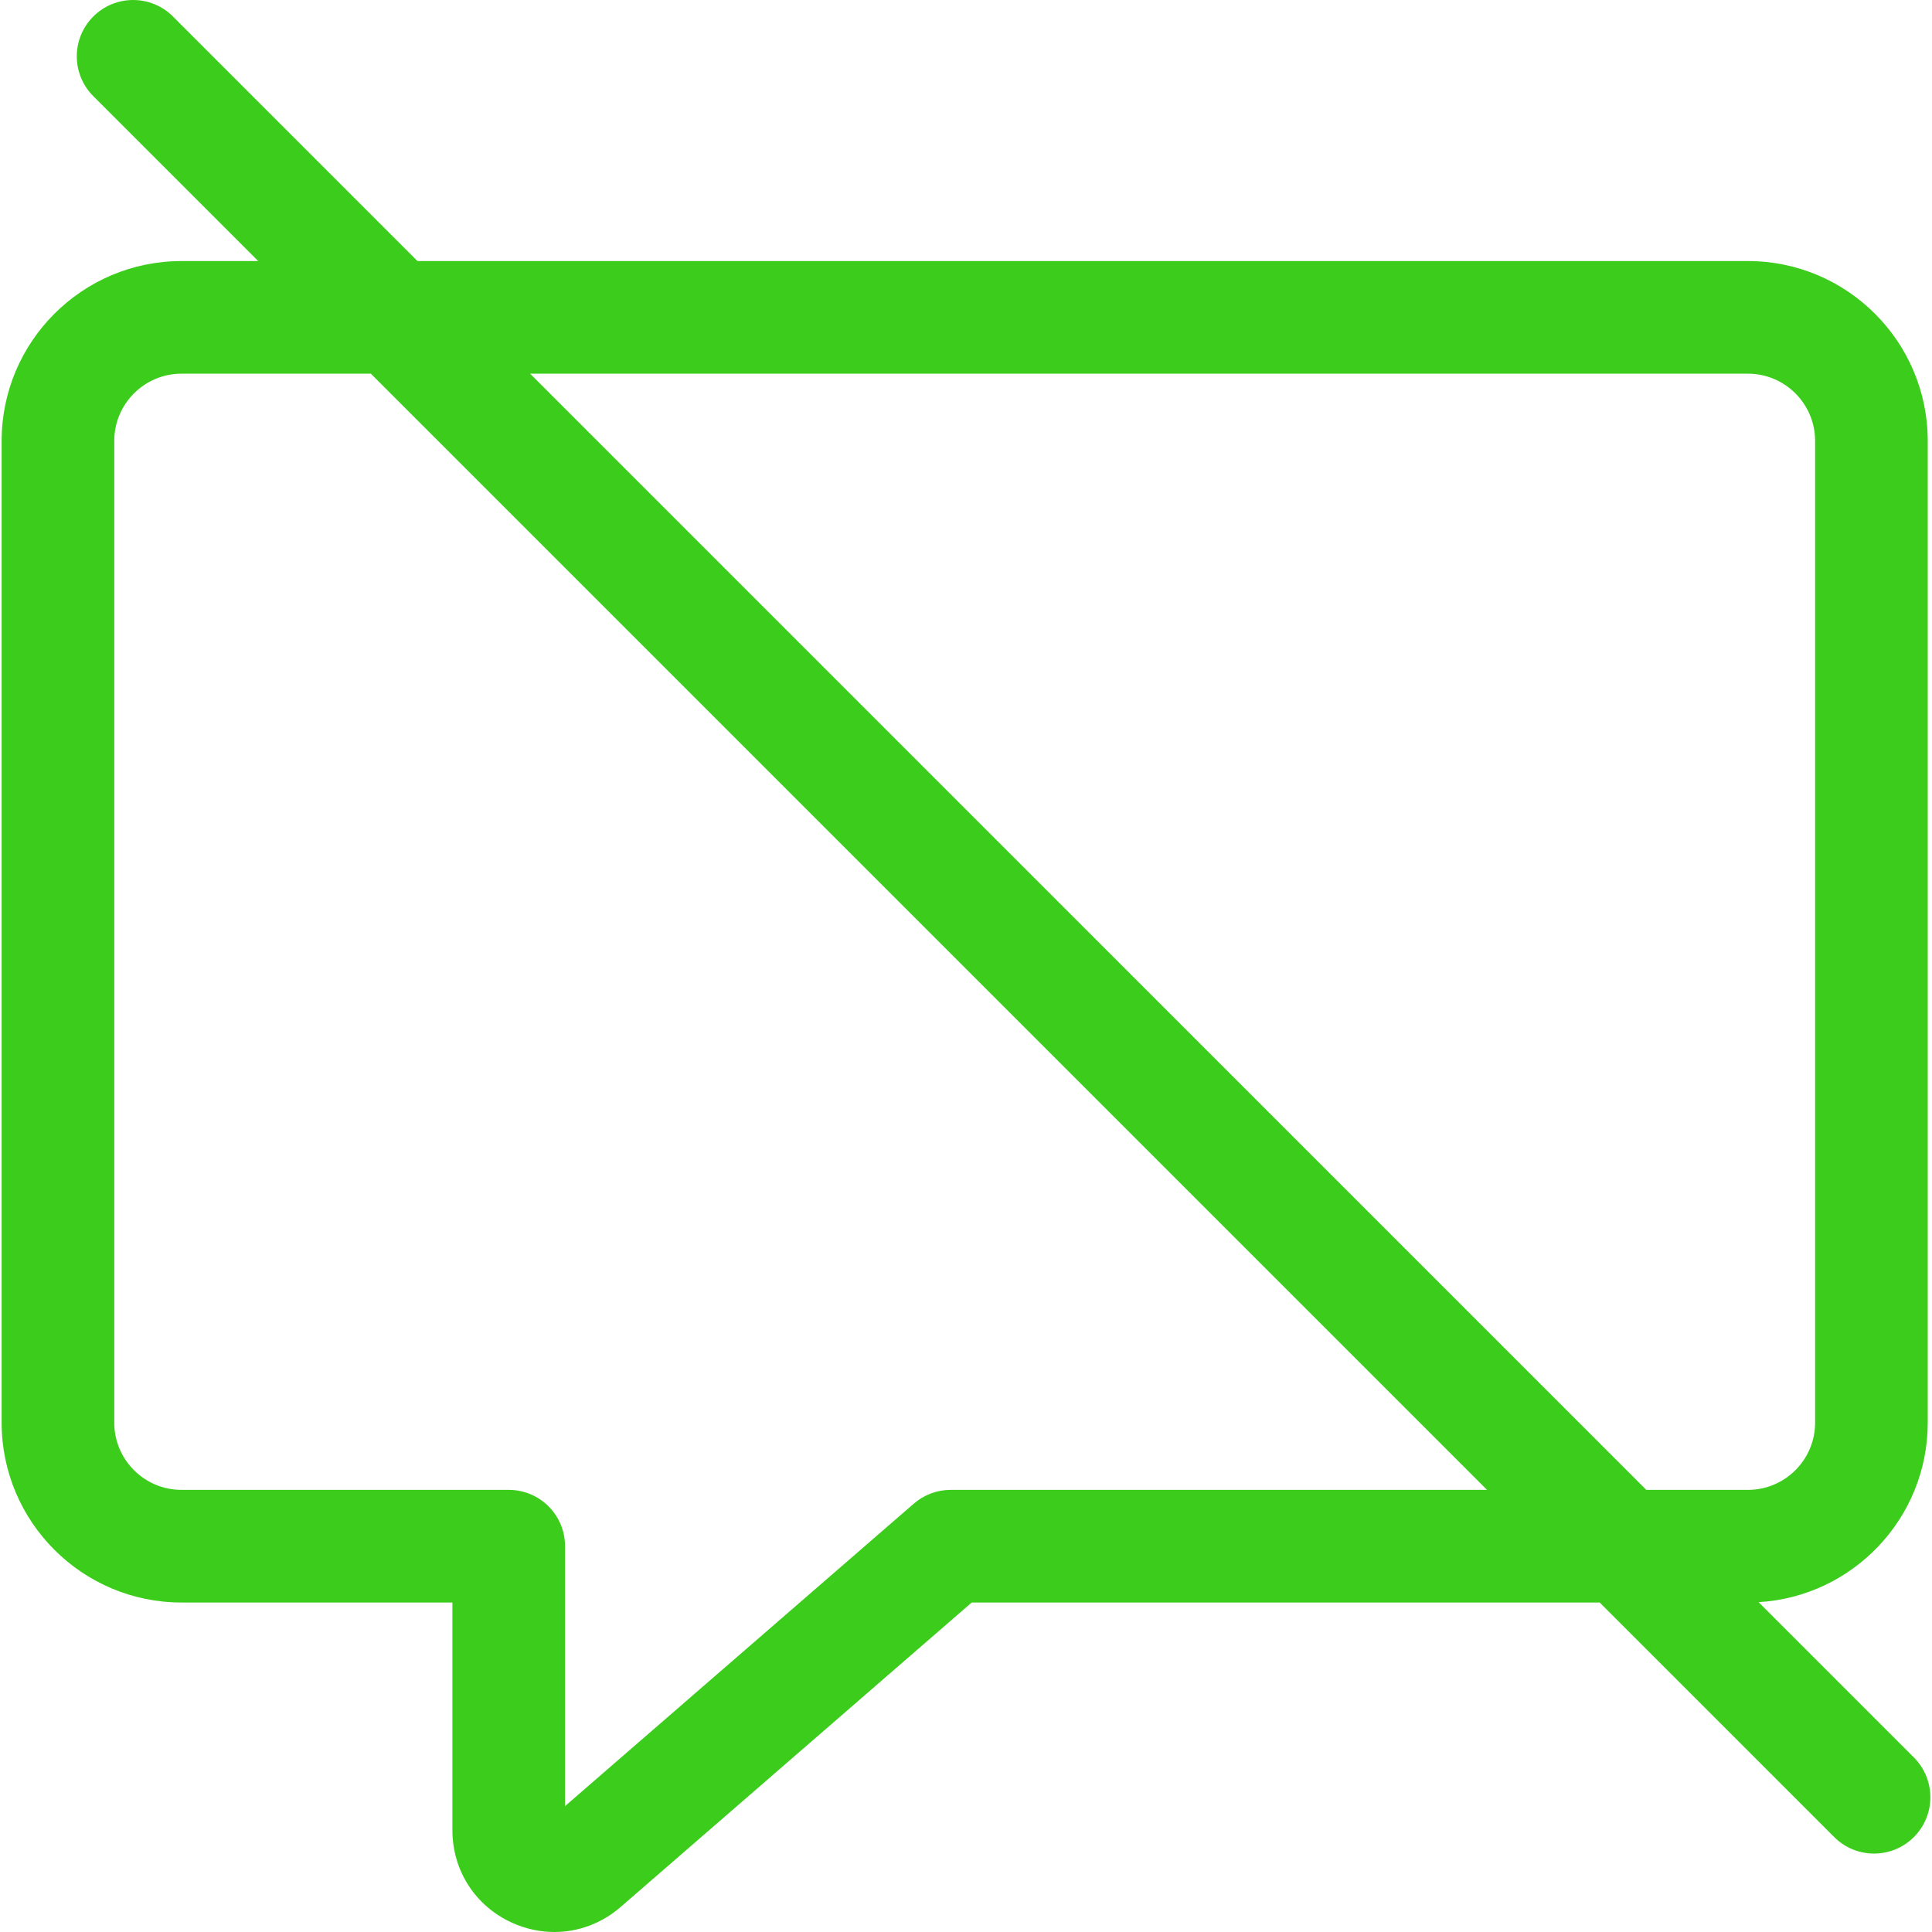
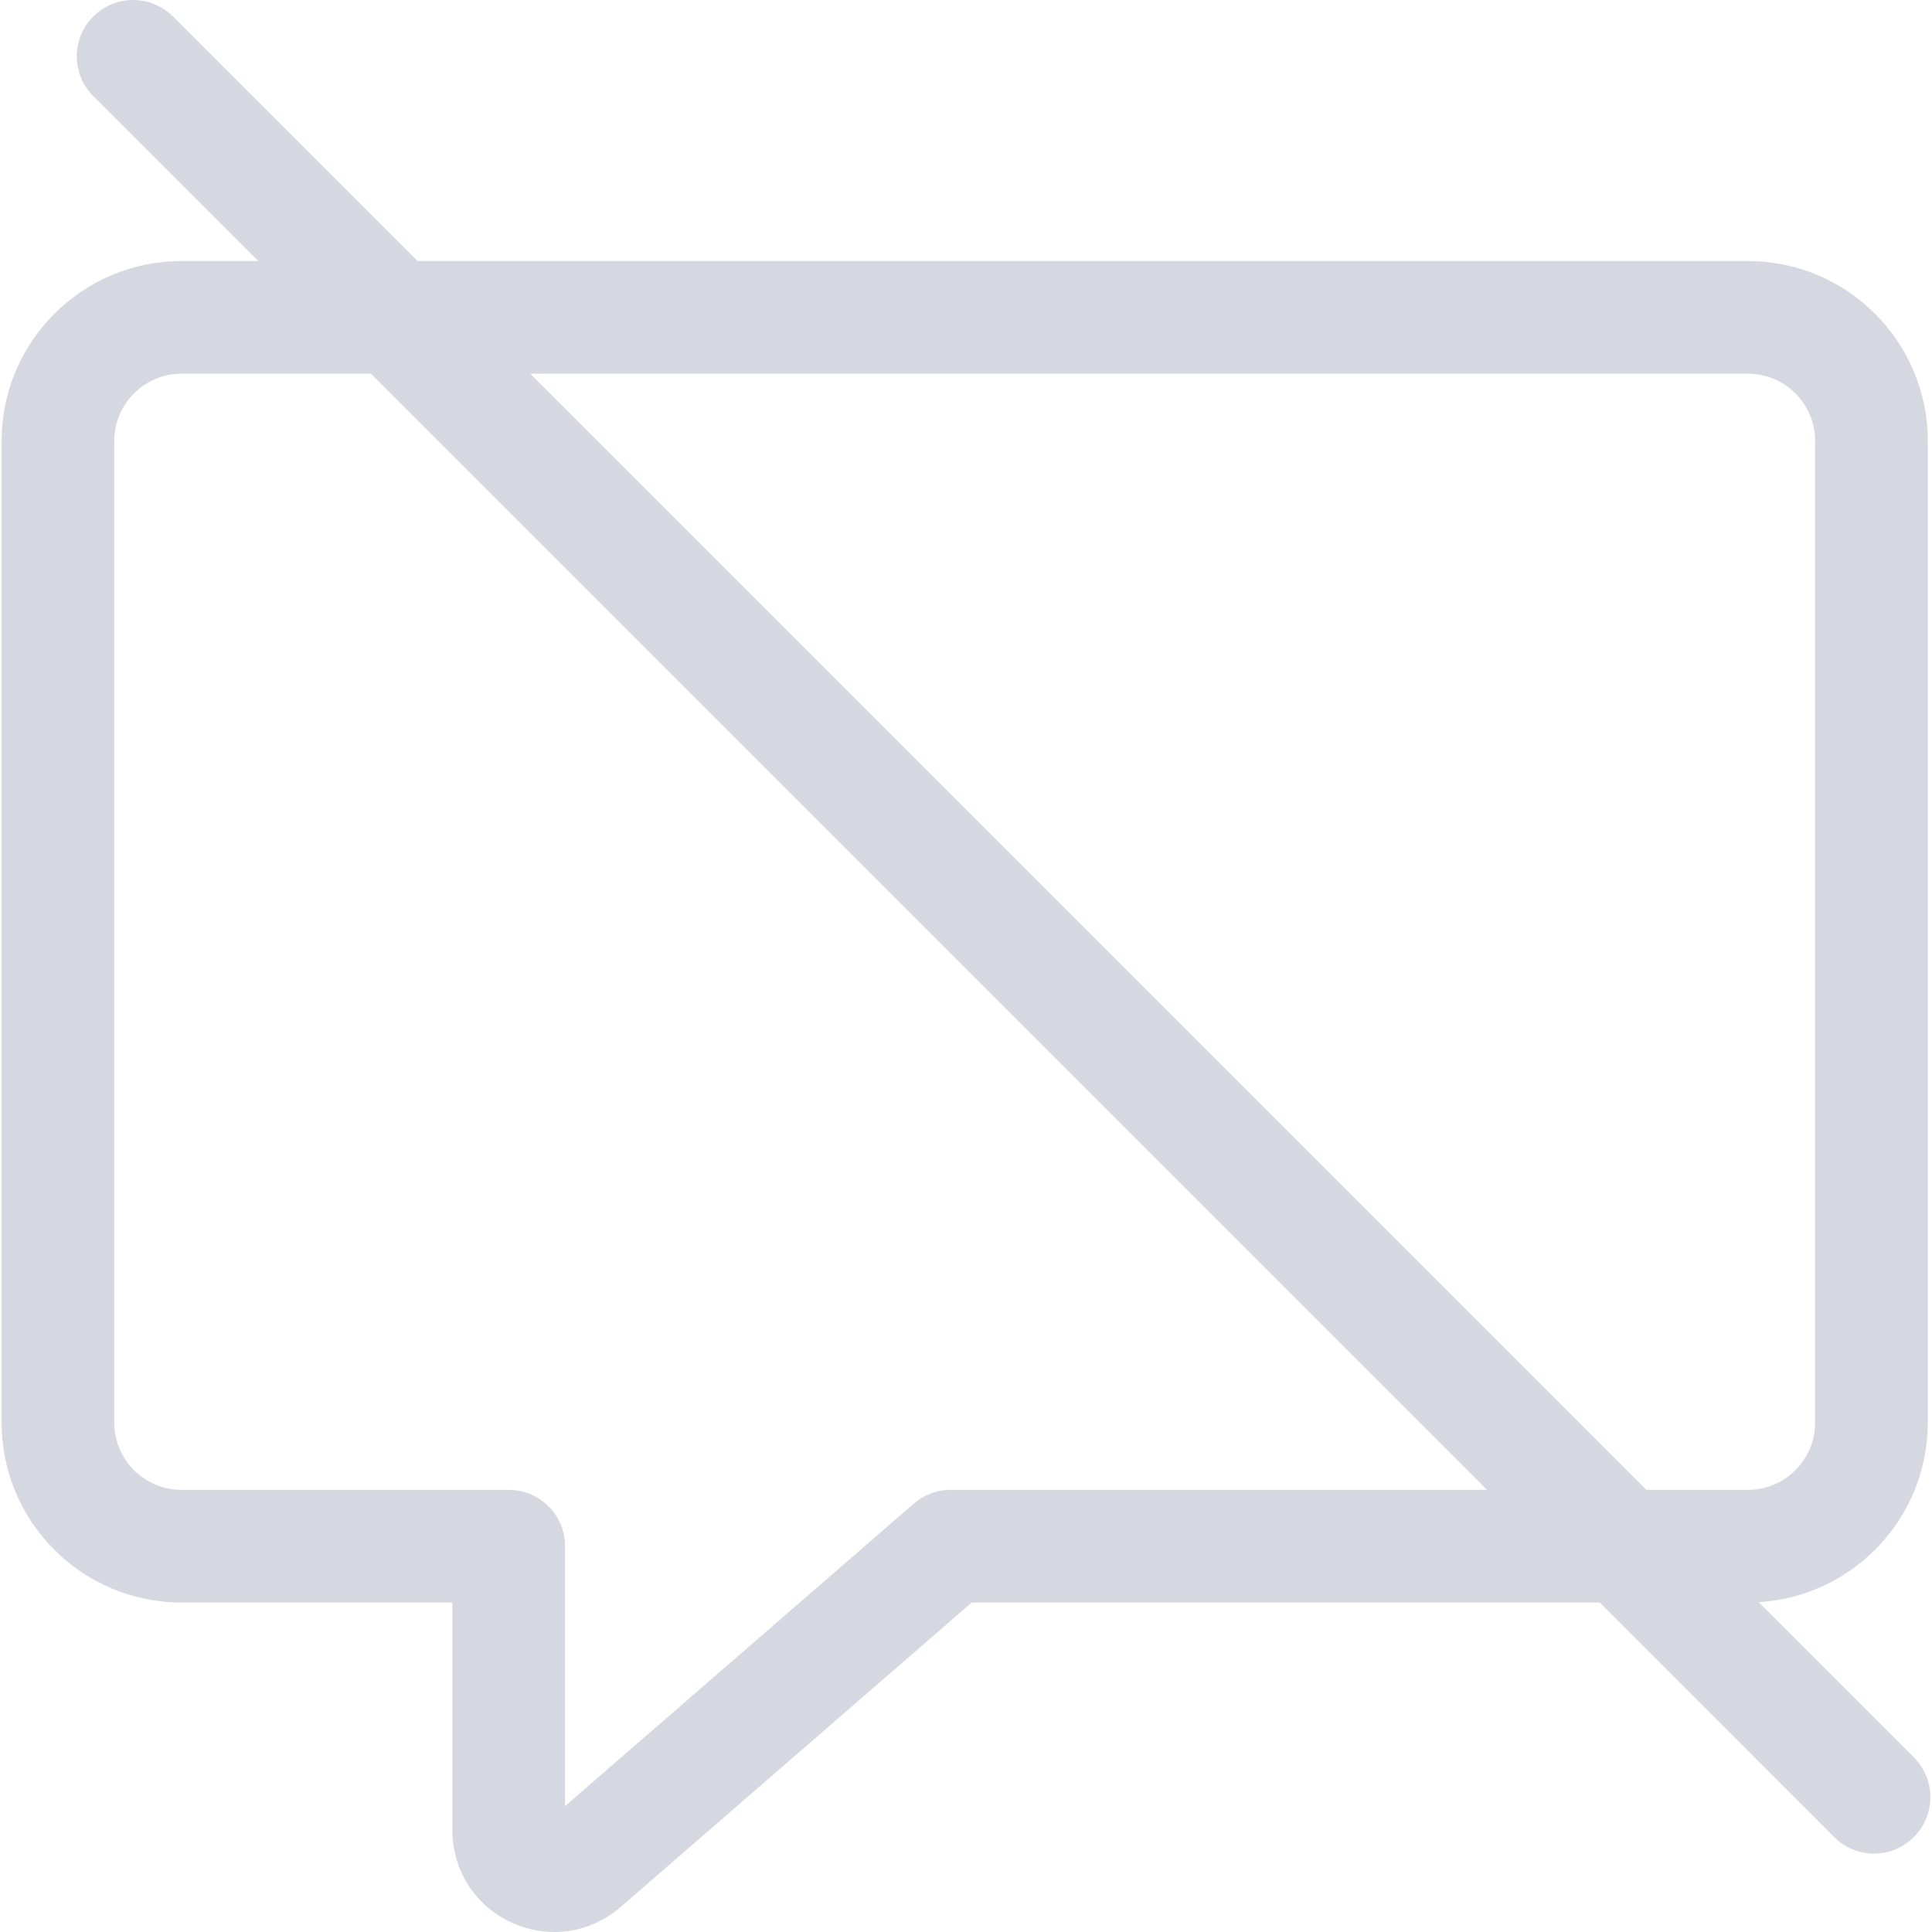
<svg xmlns="http://www.w3.org/2000/svg" id="Capa_1" enable-background="new 0 0 514.589 514.589" height="512px" viewBox="0 0 514.589 514.589" width="512px" class="" style="user-select: auto;">
  <g style="user-select: auto;">
-     <path d="m509.759 468.092-41.357-41.357c25.091-1.476 45.053-22.348 45.053-47.802v-261.506c0-26.408-21.485-47.894-47.894-47.894h-354.361l-65.139-65.139c-5.857-5.858-15.355-5.858-21.213 0s-5.858 15.355 0 21.213l43.927 43.927h-20.445c-26.409 0-47.894 21.485-47.894 47.894v261.506c0 26.408 21.485 47.894 47.894 47.894h72.168v60.64c0 10.735 6.067 20.174 15.833 24.631 3.664 1.673 7.516 2.492 11.328 2.492 6.349 0 12.586-2.274 17.653-6.669l93.505-81.094h167.25l62.479 62.479c2.929 2.929 6.768 4.394 10.606 4.394s7.678-1.465 10.606-4.394c5.859-5.859 5.859-15.358.001-21.215zm-266.367-67.598-92.894 80.563v-69.231c0-8.284-6.716-15-15-15h-87.168c-9.867 0-17.894-8.027-17.894-17.894v-261.505c0-9.866 8.027-17.894 17.894-17.894h50.445l297.293 297.293h-142.849c-3.611 0-7.1 1.303-9.827 3.668zm240.063-283.067v261.506c0 9.866-8.027 17.894-17.894 17.894h-27.068l-297.293-297.294h324.361c9.867 0 17.894 8.028 17.894 17.894z" data-original="#000000" class="active-path" style="user-select: auto;" data-old_color="#000000" fill="#3CCD1C" />
+     <path d="m509.759 468.092-41.357-41.357c25.091-1.476 45.053-22.348 45.053-47.802v-261.506c0-26.408-21.485-47.894-47.894-47.894h-354.361l-65.139-65.139c-5.857-5.858-15.355-5.858-21.213 0s-5.858 15.355 0 21.213l43.927 43.927h-20.445c-26.409 0-47.894 21.485-47.894 47.894v261.506c0 26.408 21.485 47.894 47.894 47.894h72.168v60.64c0 10.735 6.067 20.174 15.833 24.631 3.664 1.673 7.516 2.492 11.328 2.492 6.349 0 12.586-2.274 17.653-6.669l93.505-81.094h167.25l62.479 62.479c2.929 2.929 6.768 4.394 10.606 4.394s7.678-1.465 10.606-4.394c5.859-5.859 5.859-15.358.001-21.215zm-266.367-67.598-92.894 80.563v-69.231c0-8.284-6.716-15-15-15h-87.168c-9.867 0-17.894-8.027-17.894-17.894v-261.505c0-9.866 8.027-17.894 17.894-17.894h50.445l297.293 297.293h-142.849c-3.611 0-7.1 1.303-9.827 3.668zm240.063-283.067v261.506c0 9.866-8.027 17.894-17.894 17.894h-27.068l-297.293-297.294h324.361c9.867 0 17.894 8.028 17.894 17.894z" data-original="#000000" class="active-path" style="user-select: auto;" data-old_color="#000000" fill="#D5D7E1" />
  </g>
</svg>
